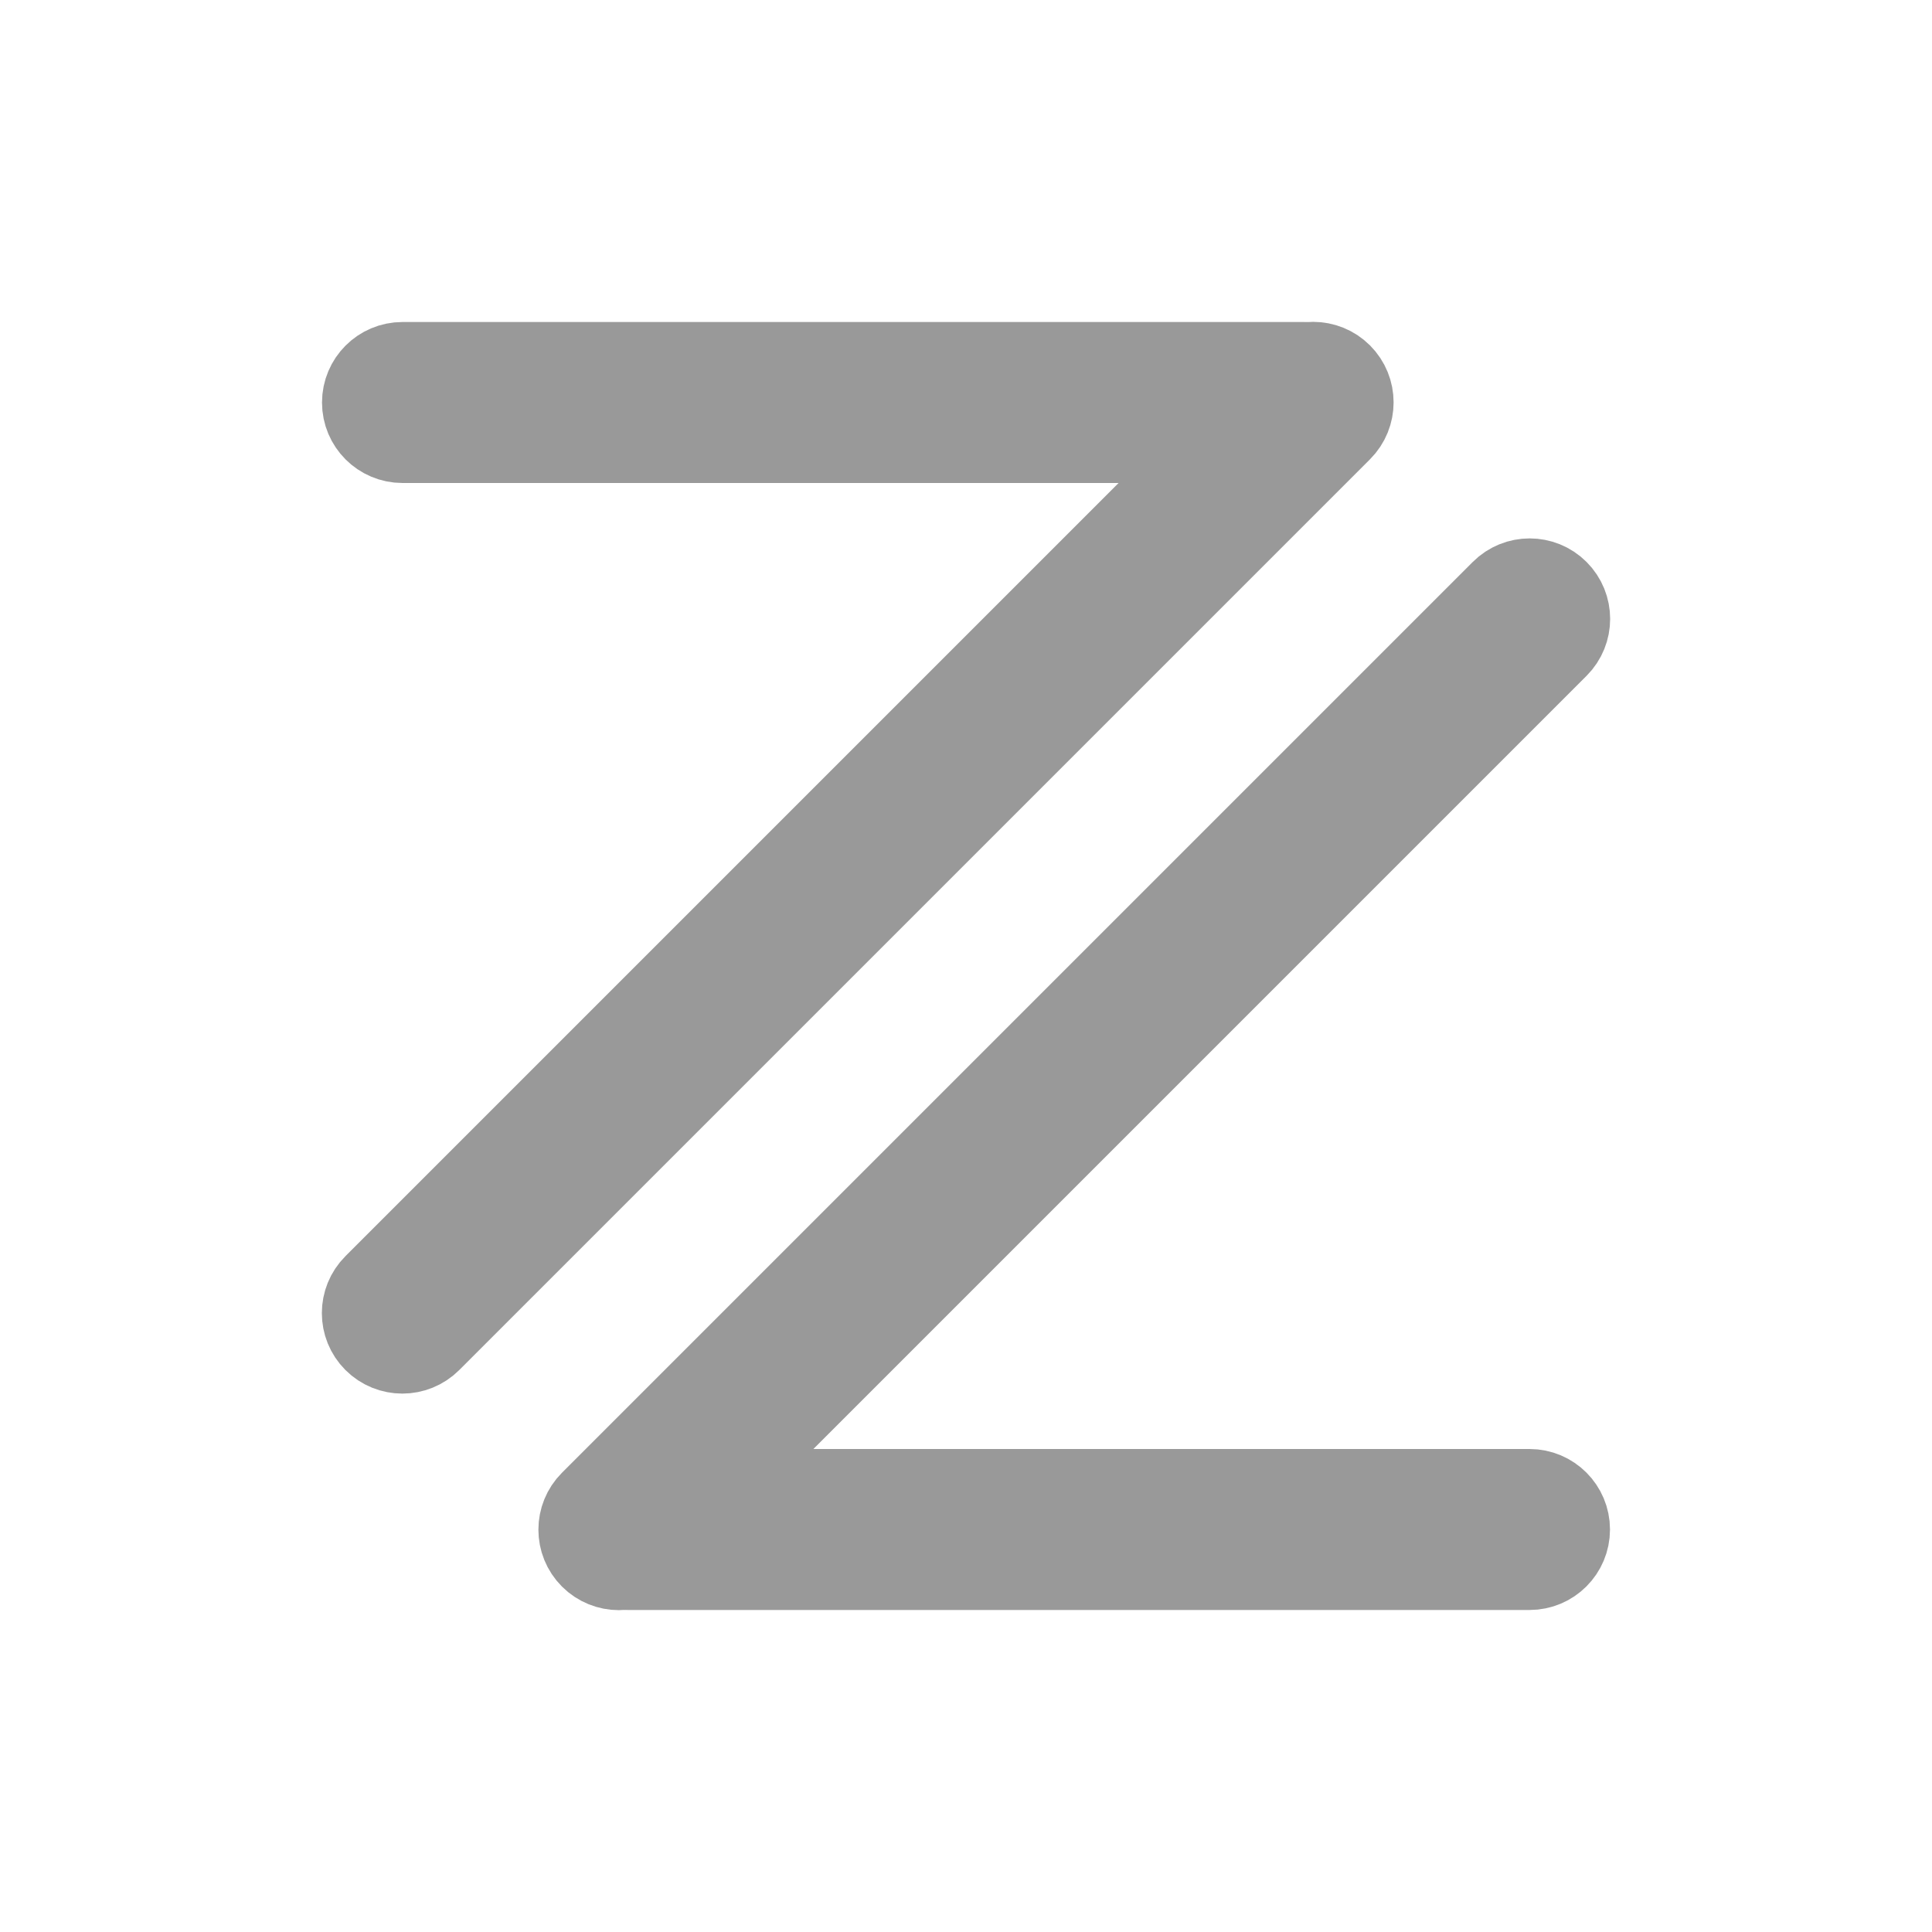
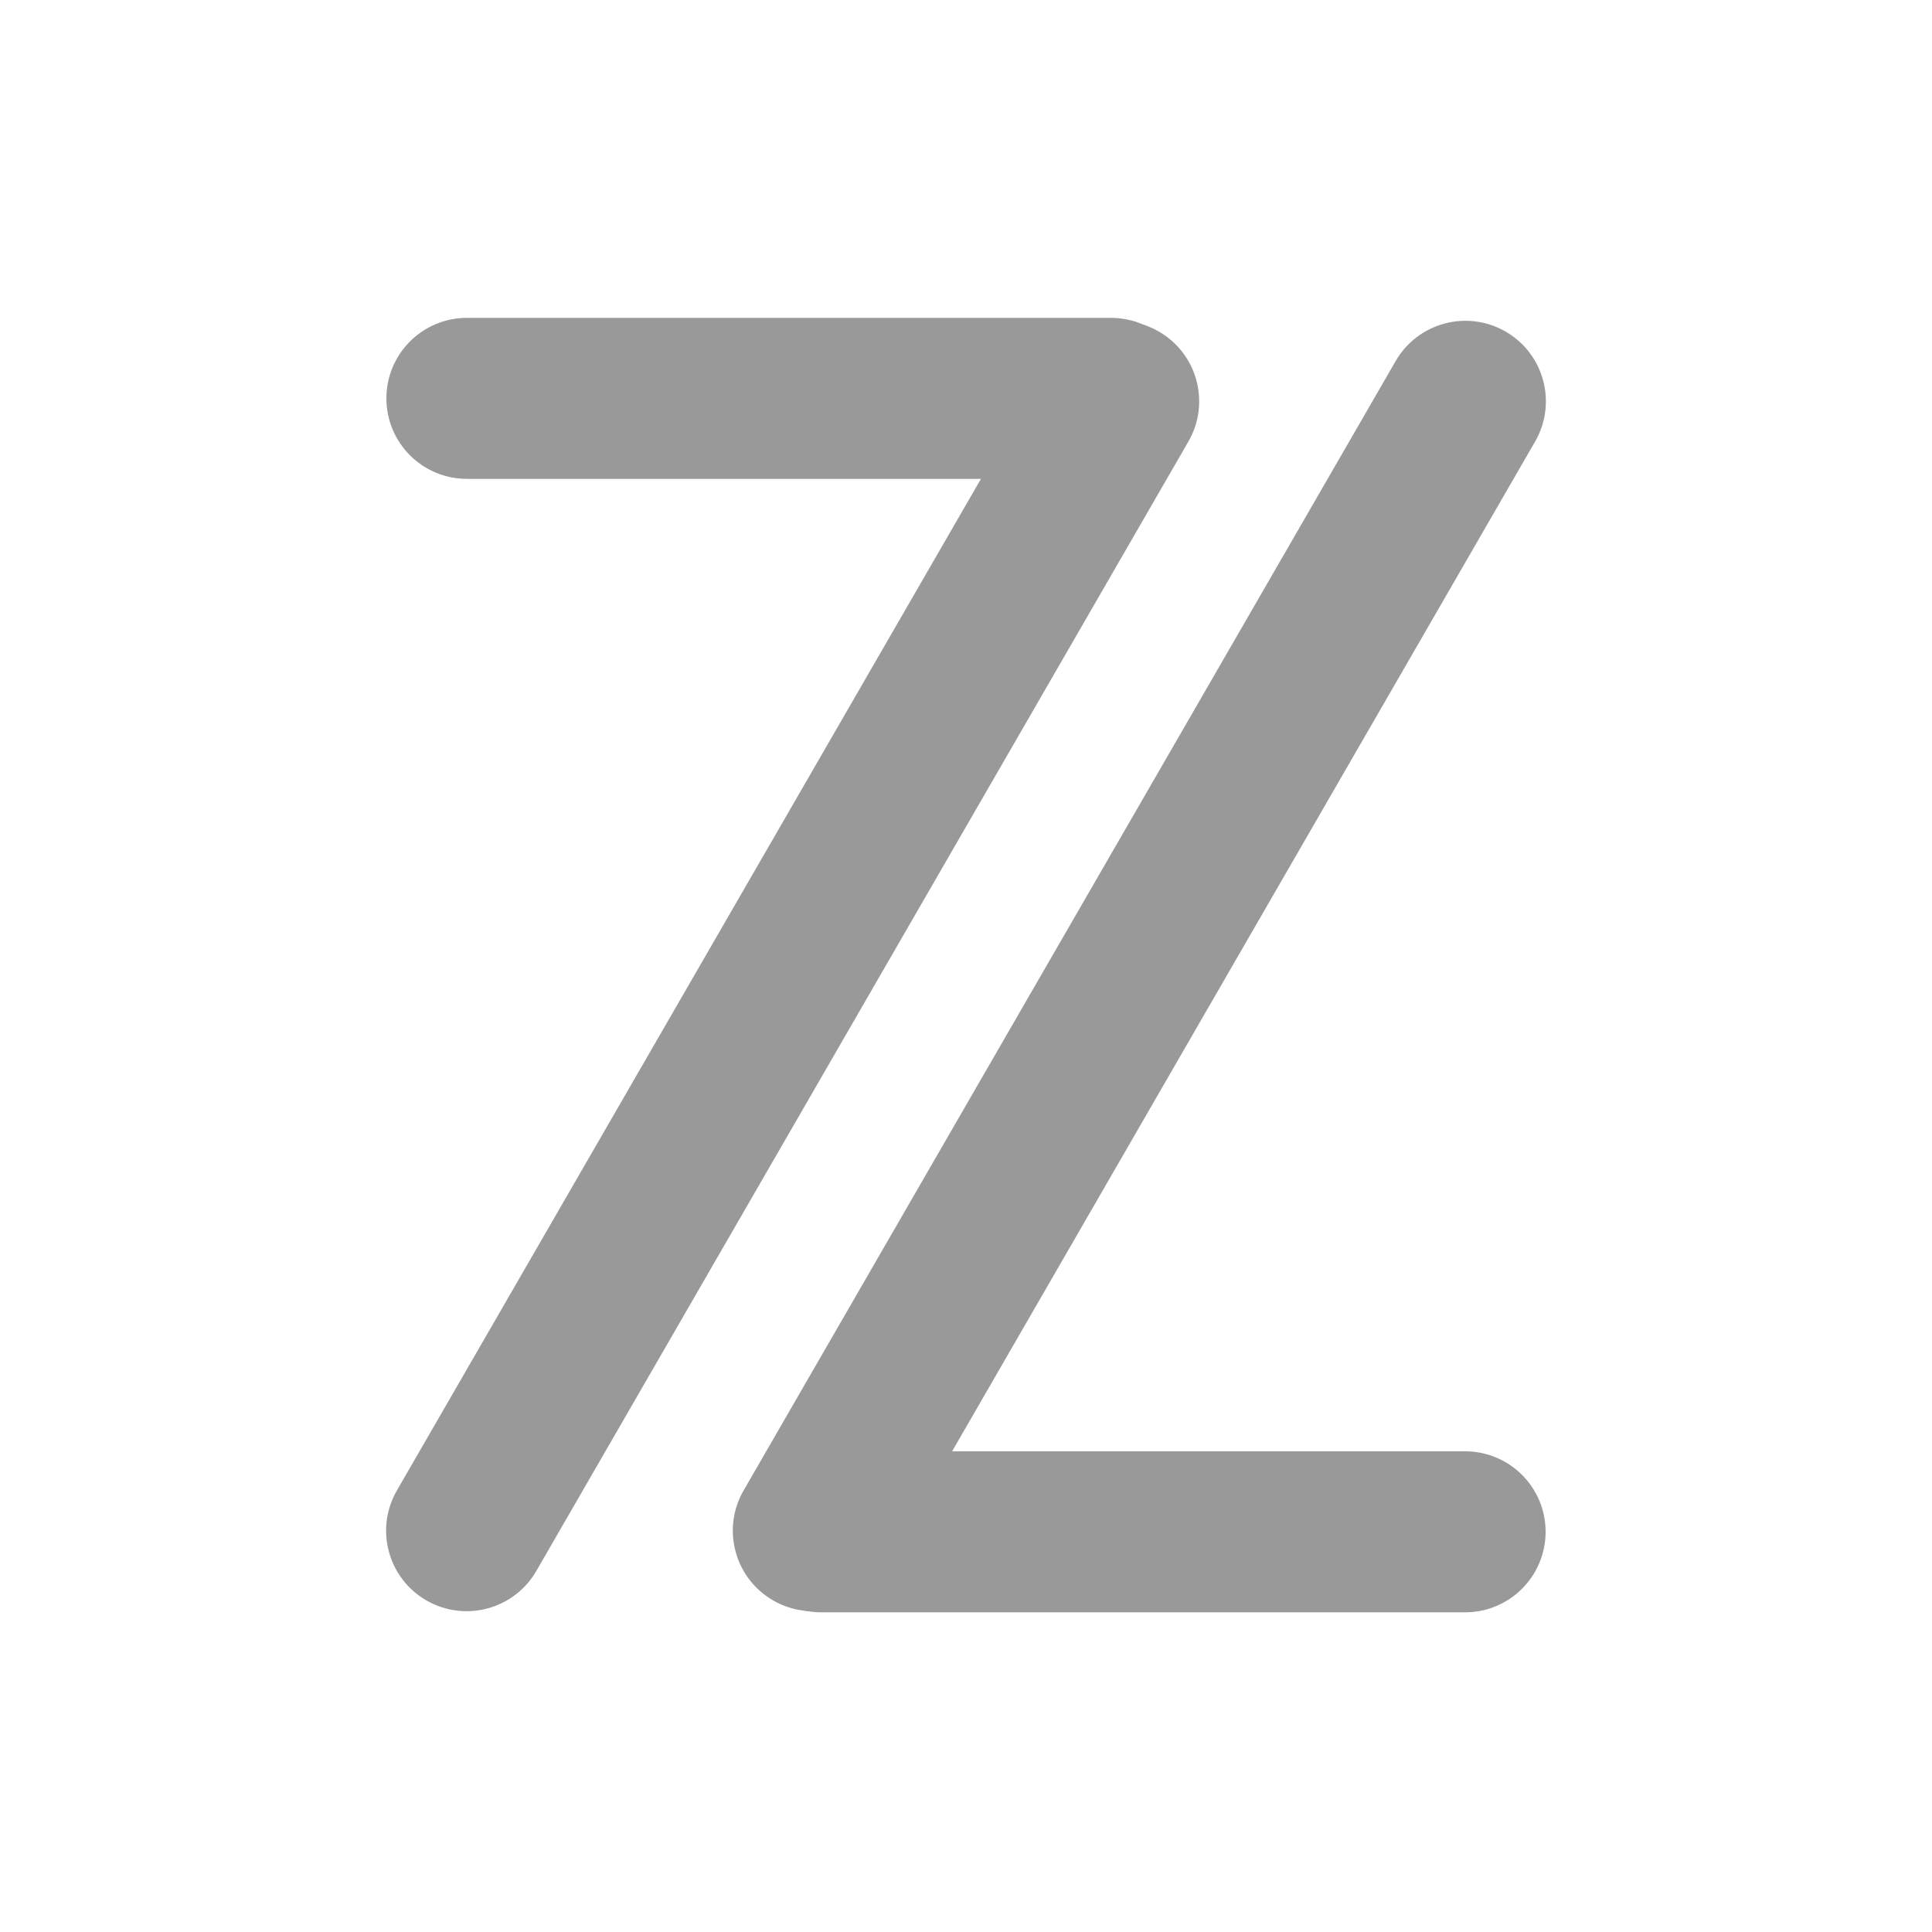
<svg xmlns="http://www.w3.org/2000/svg" width="600" height="600">
  <g>
    <g id="svg_1">
-       <rect stroke="#999" rx="10" id="svg_8" height="20" width="300" y="115" x="115" stroke-opacity="null" stroke-width="30" fill="#999999" />
-       <rect transform="rotate(-45 266.374 266.374)" stroke="#999" rx="10" id="svg_9" height="20" width="420" y="256.374" x="56.374" stroke-opacity="null" stroke-width="30" fill="#999999" />
-       <rect transform="rotate(-45 333.626 333.626)" stroke="#999" rx="10" id="svg_14" height="20" width="420" y="323.626" x="123.626" stroke-opacity="null" stroke-width="30" fill="#999999" />
-       <rect stroke="#999" rx="10" id="svg_15" height="20" width="300" y="465" x="185" stroke-opacity="null" stroke-width="30" fill="#999999" />
+       <rect fill="#999999" x="120" y="98.717" width="250" height="50" id="svg_8" rx="25" />
+       <rect transform="rotate(-60 246.163 300)" fill="#999999" x="18.663" y="275" width="455" height="50" id="svg_9" rx="25" />
+       <rect transform="rotate(-60 353.837 300)" fill="#999999" x="126.337" y="275" width="455" height="50" id="svg_14" rx="25" />
+       <rect fill="#999999" x="230" y="450.717" width="250" height="50" id="svg_15" rx="25" />
    </g>
  </g>
</svg>
